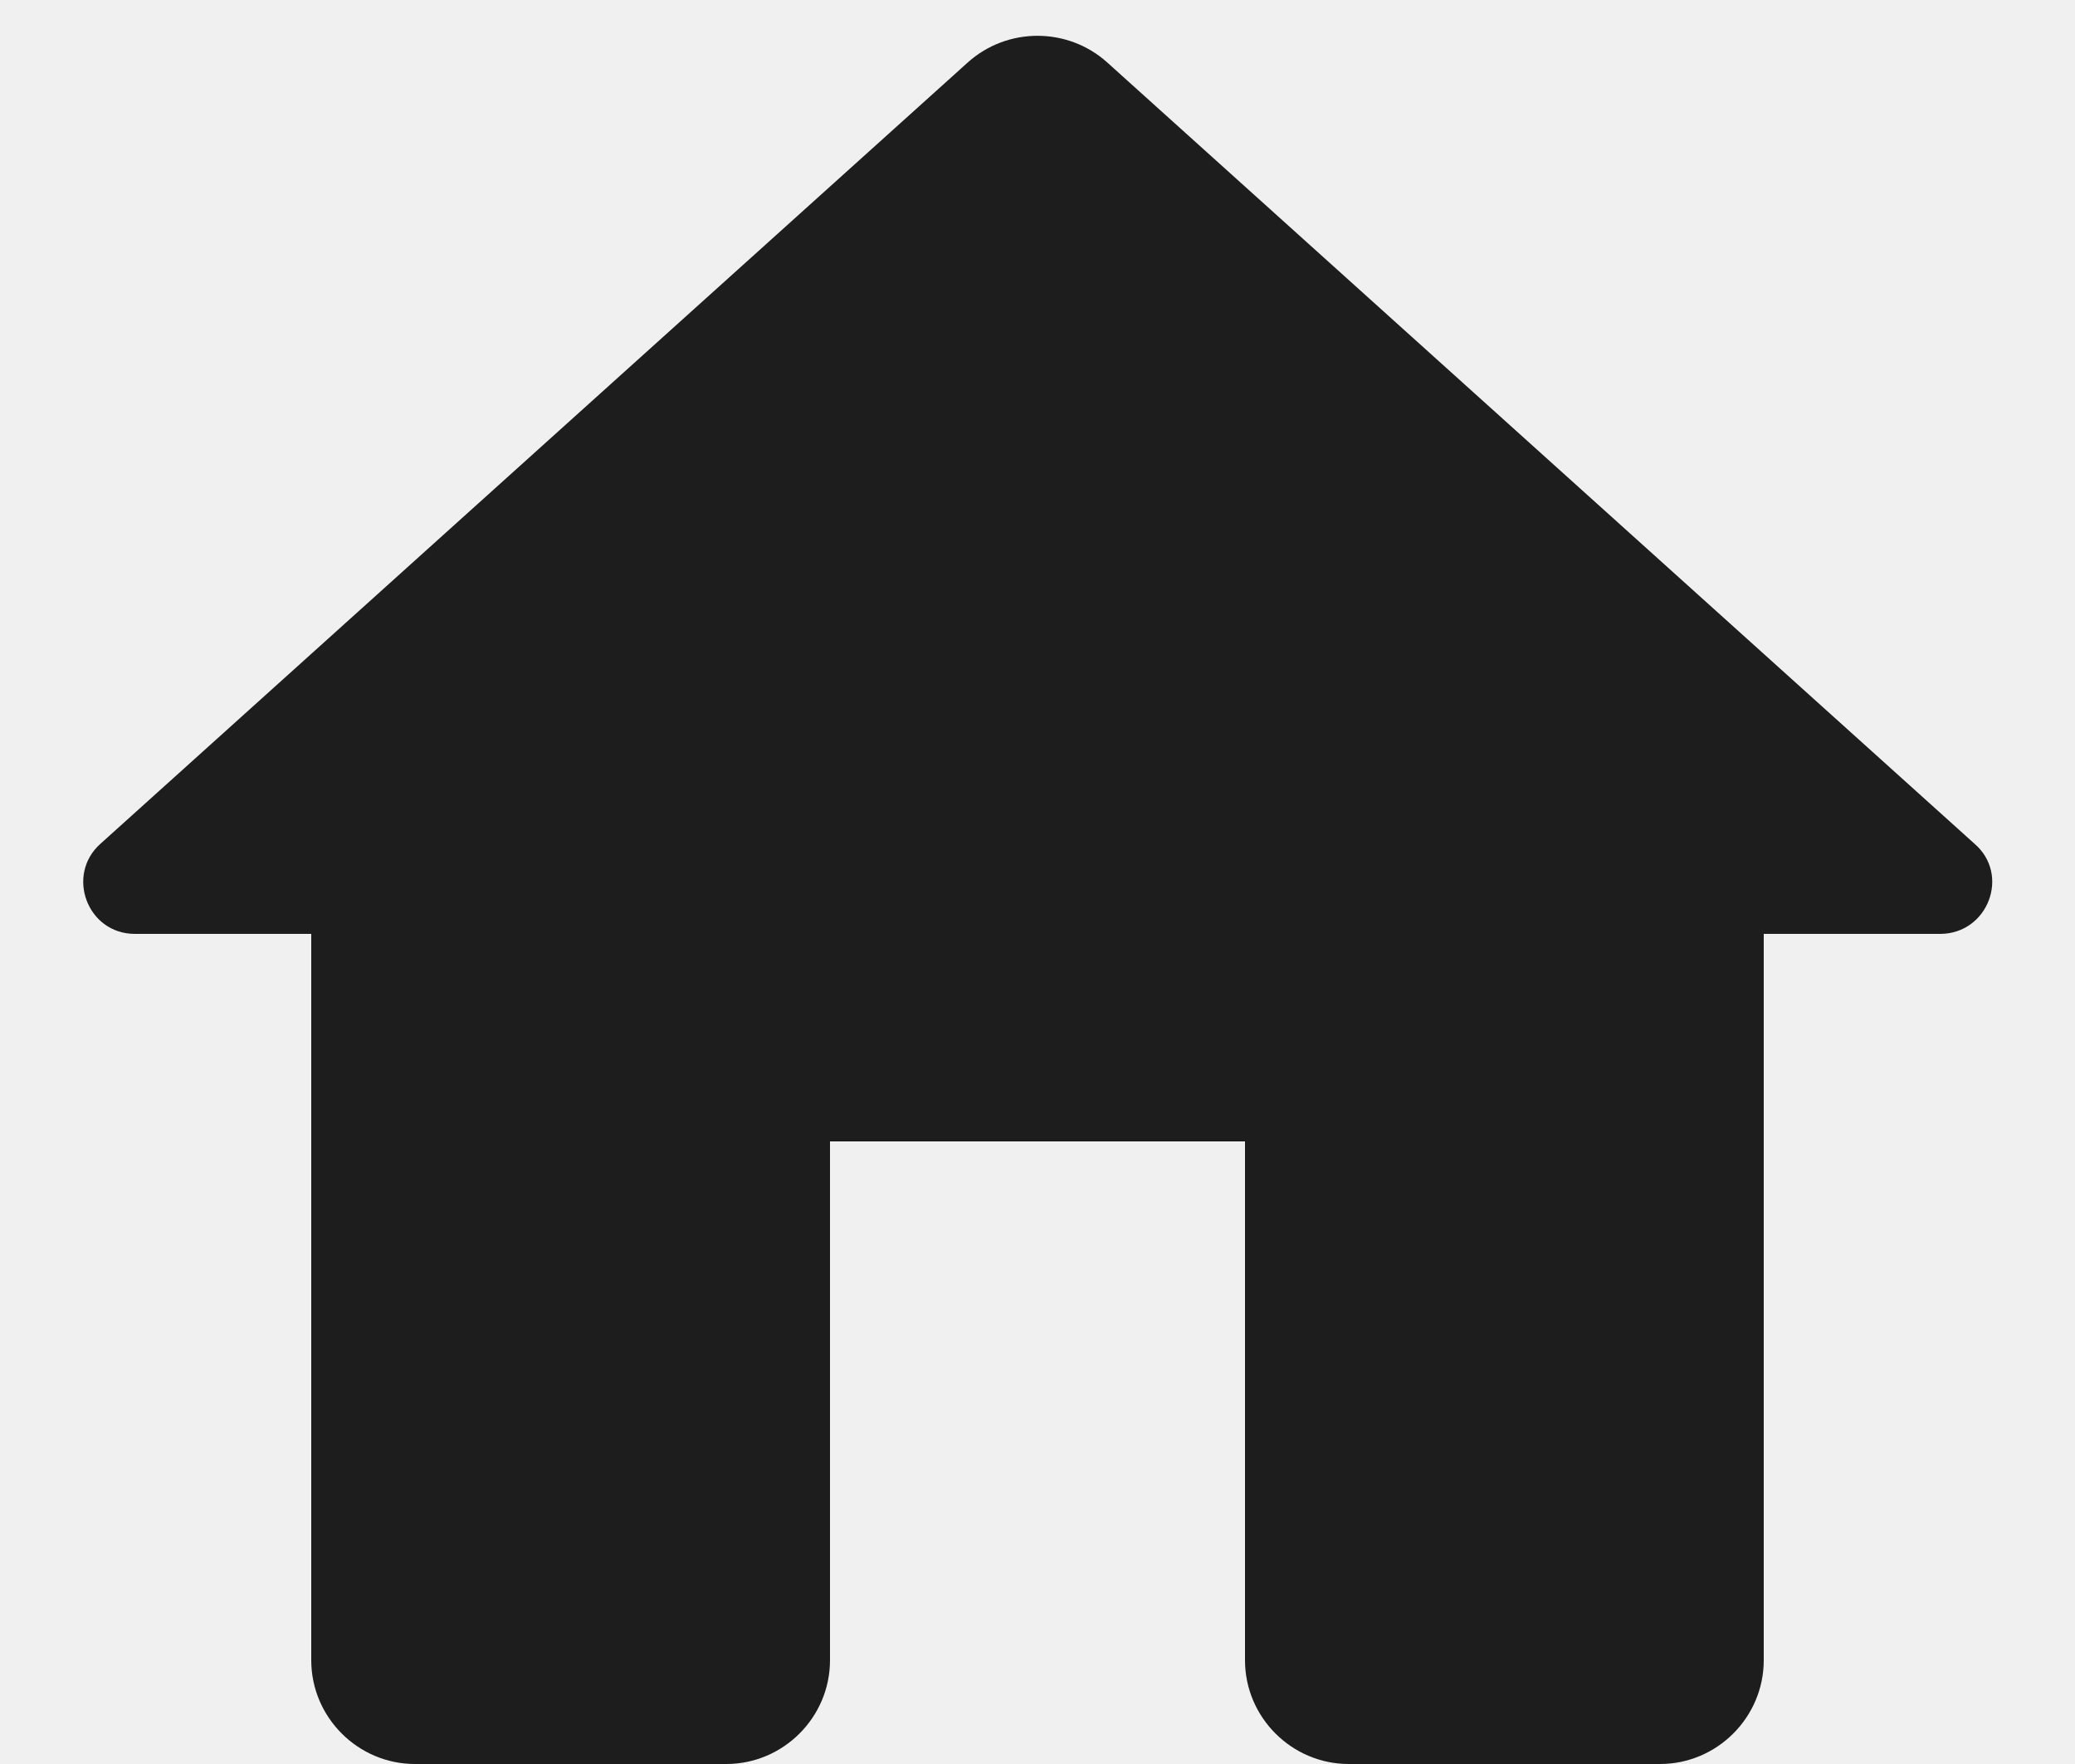
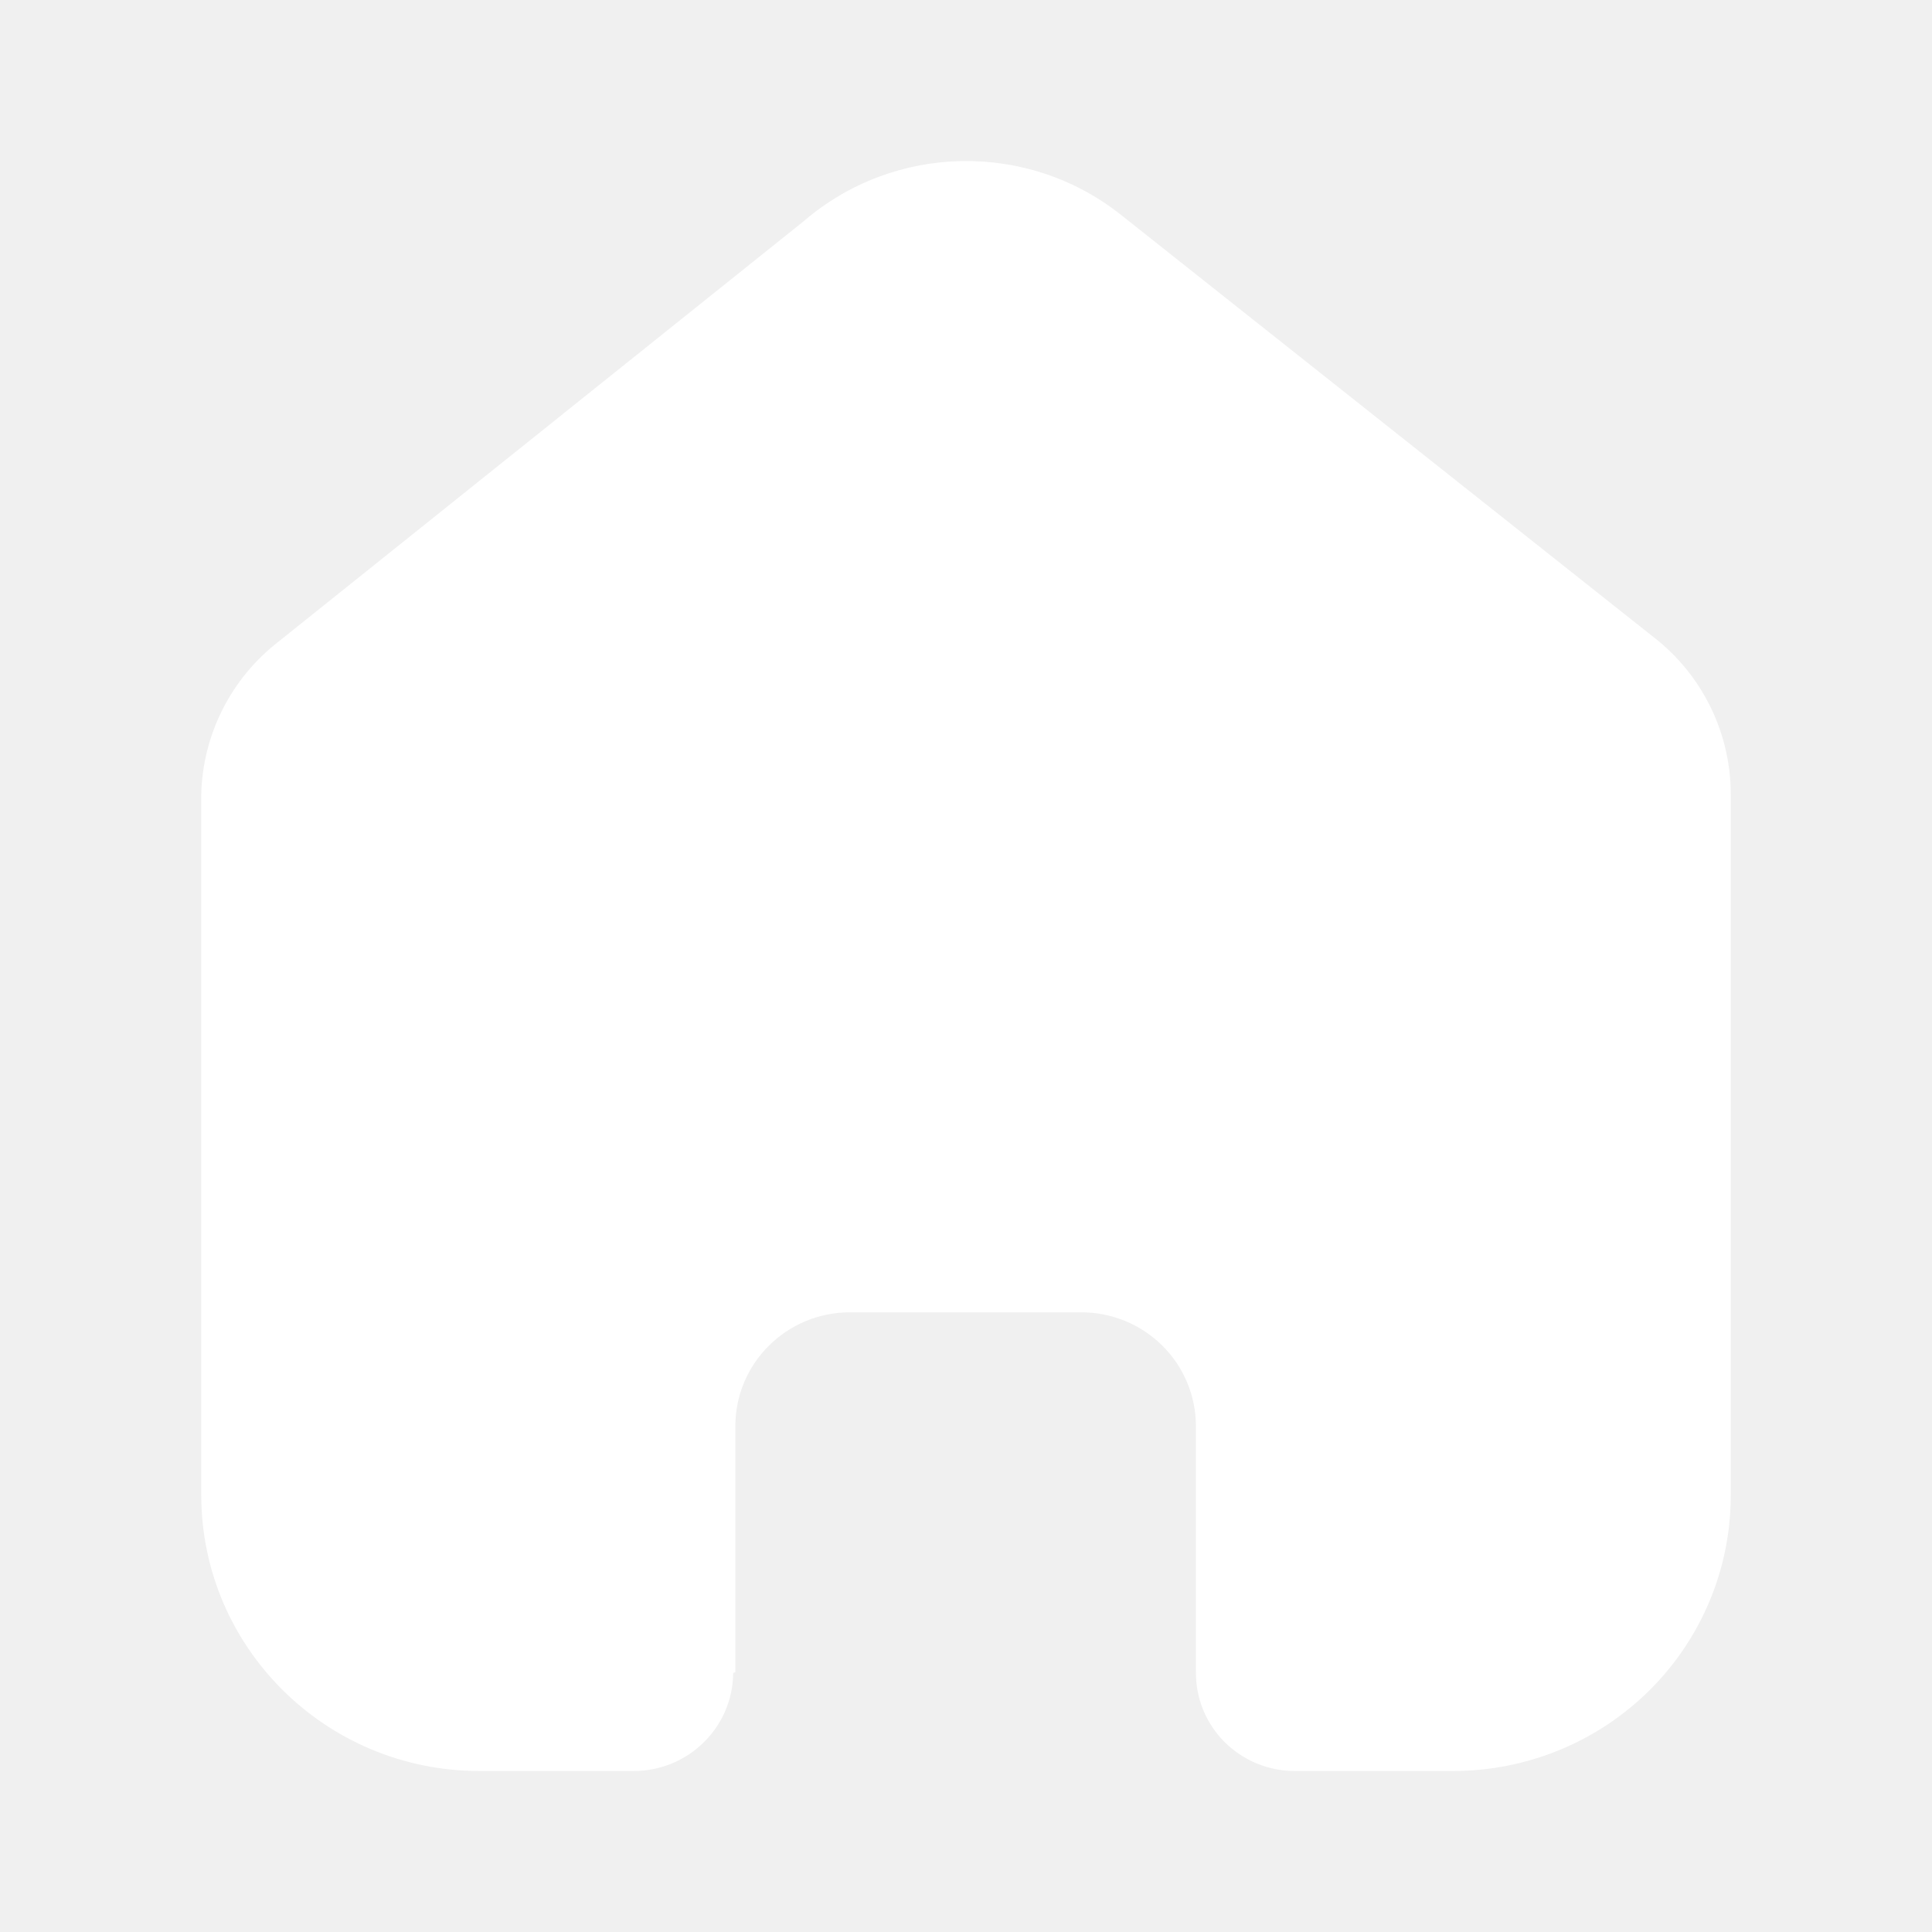
- <svg xmlns="http://www.w3.org/2000/svg" width="20px" height="17px" viewBox="0 0 20 17" version="1.1">
-   <g id="Icons" stroke="none" stroke-width="1" fill="none" fill-rule="evenodd">
-     <g id="Rounded" transform="translate(-816, -289)">
-       <g id="Action" transform="translate(100, 100)">
-         <g id="-Round-/-Action-/-home" transform="translate(714, 186)">
-           <g transform="translate(0, 0)">
-             <polygon id="Path" points="0 0 24 0 24 24 0 24" />
-             <path d="M10,19 L10,14 L14,14 L14,19 C14,19.55 14.45,20 15,20 L18,20 C18.55,20 19,19.55 19,19 L19,12 L20.7,12 C21.16,12 21.38,11.43 21.03,11.13 L12.67,3.6 C12.29,3.26 11.71,3.26 11.33,3.6 L2.97,11.13 C2.63,11.43 2.84,12 3.3,12 L5,12 L5,19 C5,19.55 5.45,20 6,20 L9,20 C9.55,20 10,19.55 10,19 Z" id="🔹Icon-Color" fill="#1D1D1D" />
-           </g>
-         </g>
-       </g>
+ <svg xmlns="http://www.w3.org/2000/svg" width="24px" height="24px" viewBox="0 0 24 24" version="1.1">
+   <g id="Iconly/Bold/Home" stroke="none" stroke-width="1" fill="none" fill-rule="evenodd">
+     <g id="Home" transform="translate(2.5, 2)" fill="#FFFFFF" fill-rule="nonzero">
+       <path d="M6.635,18.773 L6.635,15.716 C6.635,14.935 7.272,14.302 8.058,14.302 L10.933,14.302 C11.31,14.302 11.672,14.451 11.939,14.716 C12.206,14.981 12.356,15.341 12.356,15.716 L12.356,18.773 C12.354,19.098 12.482,19.41 12.712,19.64 C12.943,19.87 13.256,20 13.583,20 L15.544,20 C16.46,20.002 17.339,19.643 17.987,19.001 C18.636,18.359 19,17.487 19,16.578 L19,7.867 C19,7.132 18.672,6.436 18.105,5.965 L11.434,0.676 C10.274,-0.251 8.611,-0.221 7.485,0.747 L0.967,5.965 C0.373,6.422 0.018,7.121 0,7.867 L0,16.569 C0,18.464 1.547,20 3.456,20 L5.372,20 C6.051,20 6.603,19.456 6.608,18.782 L6.635,18.773 Z" />
    </g>
  </g>
</svg>
